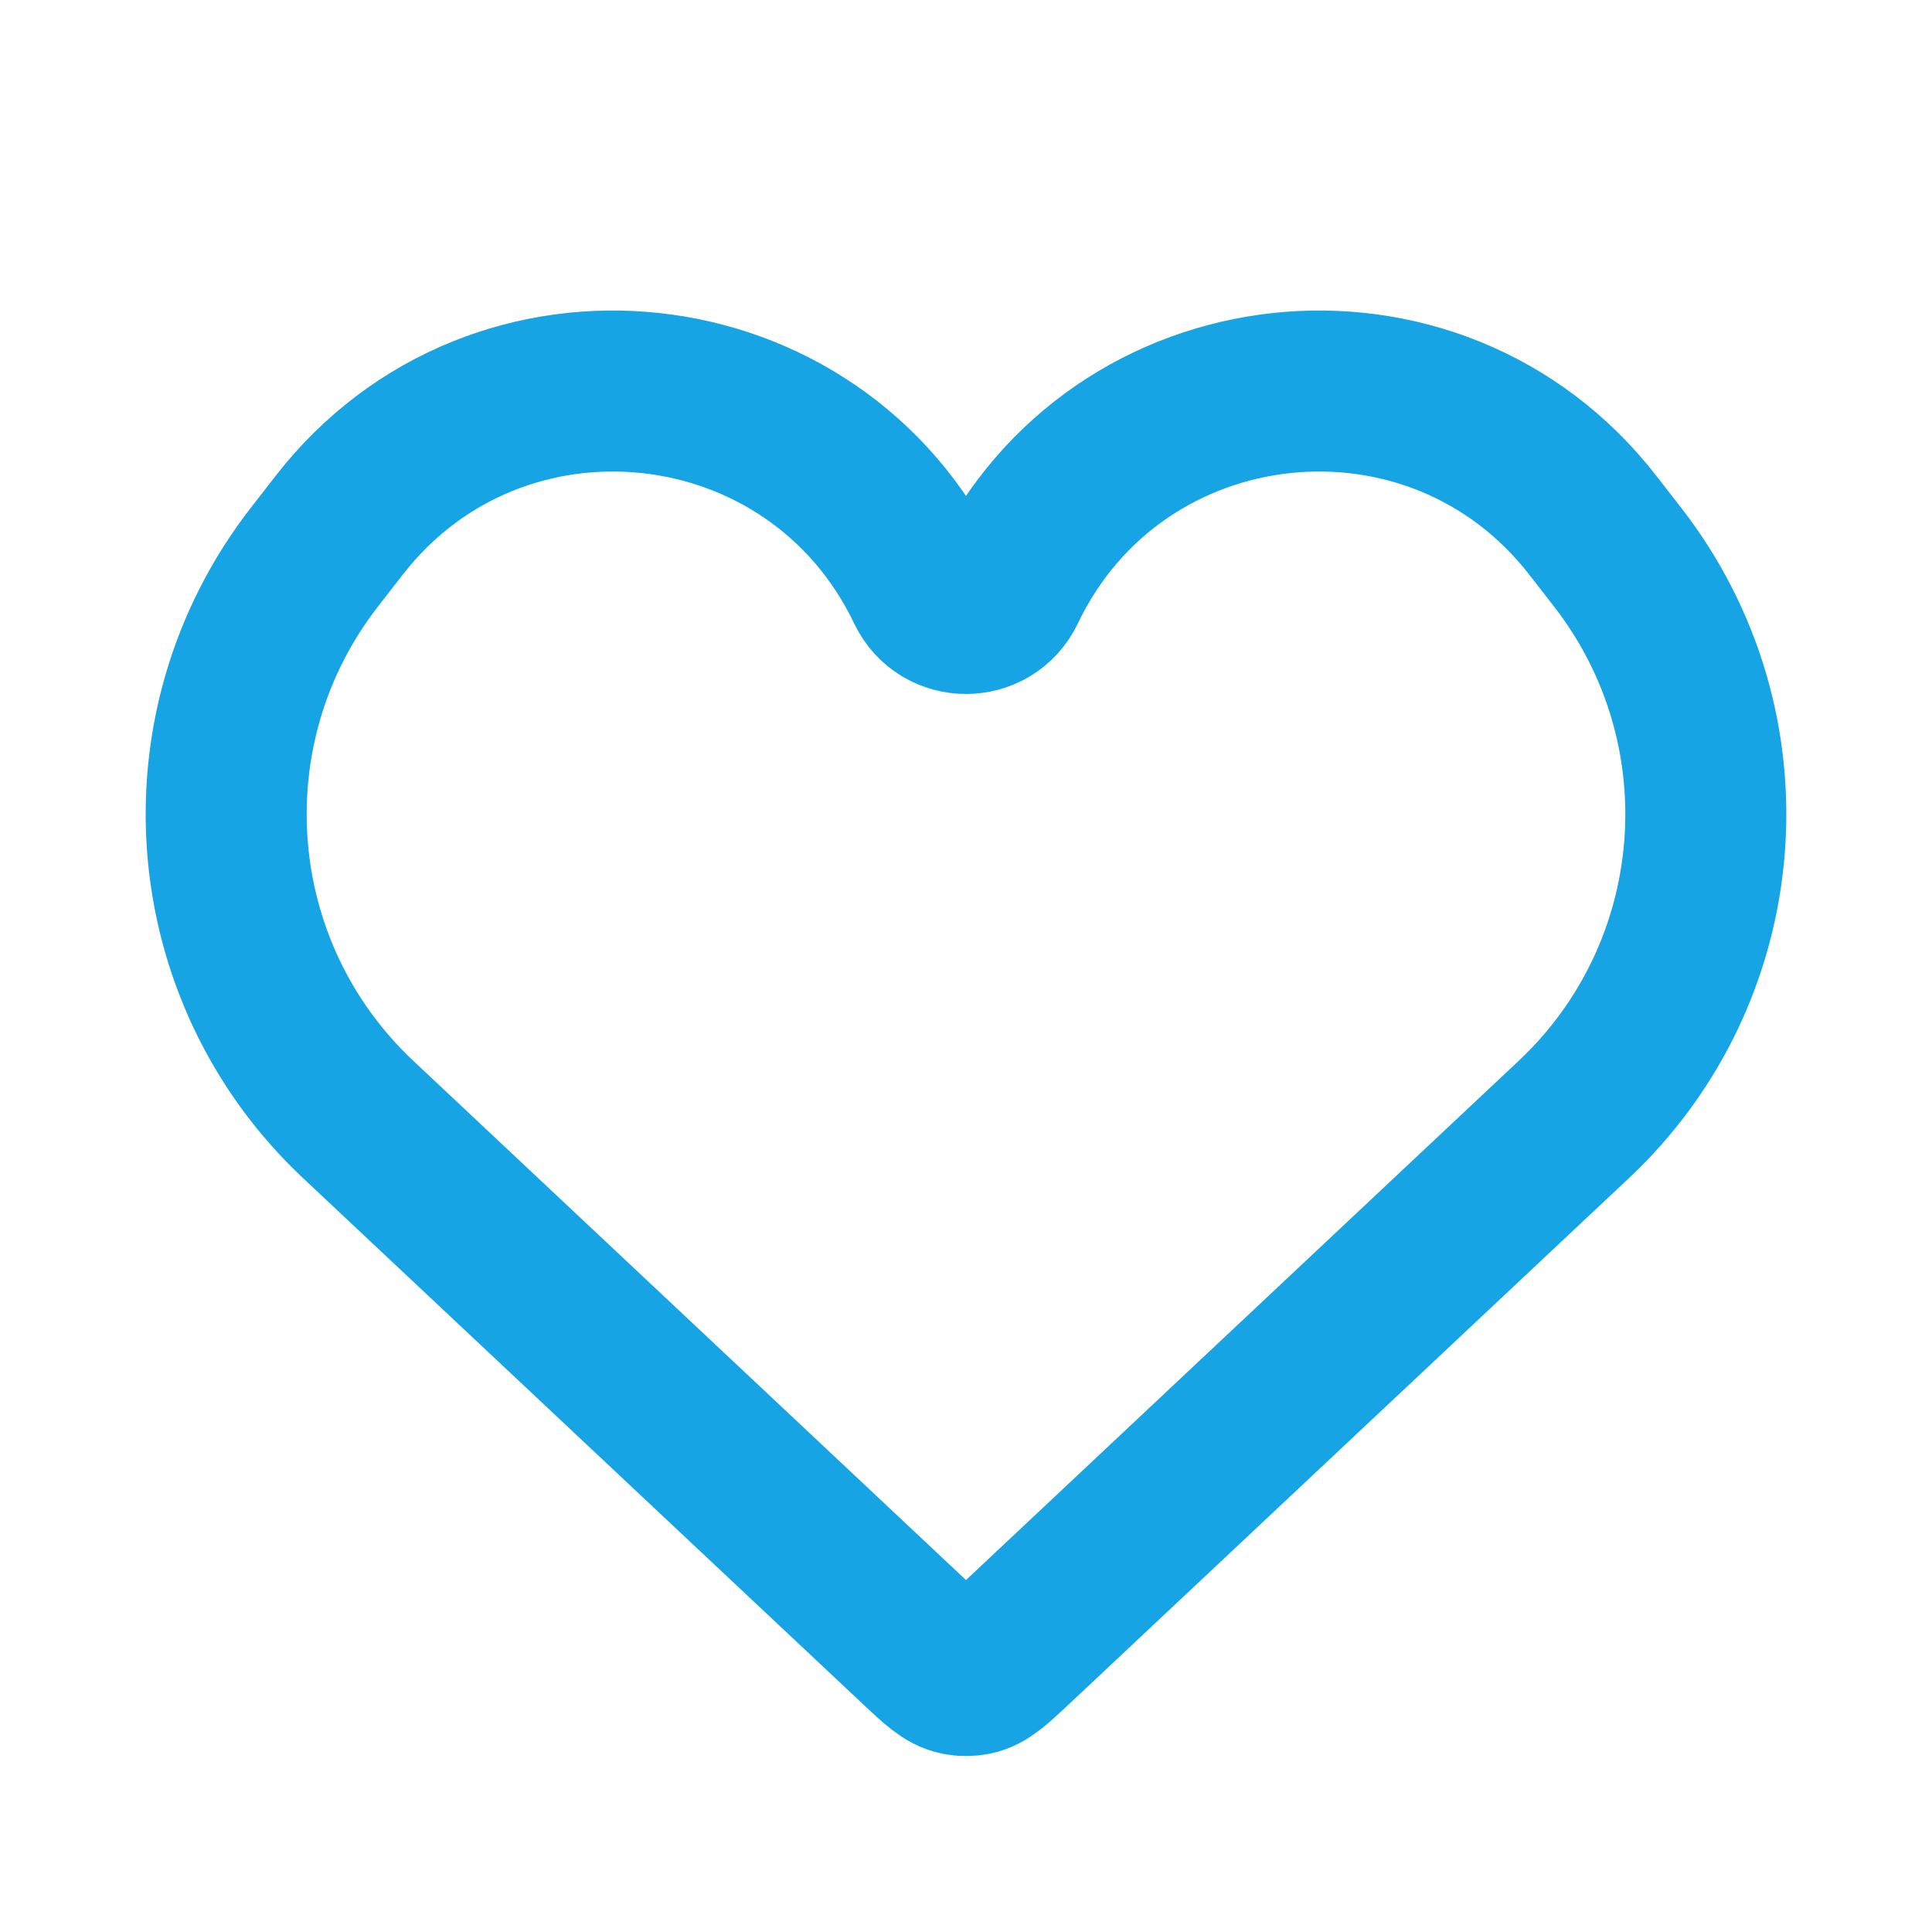
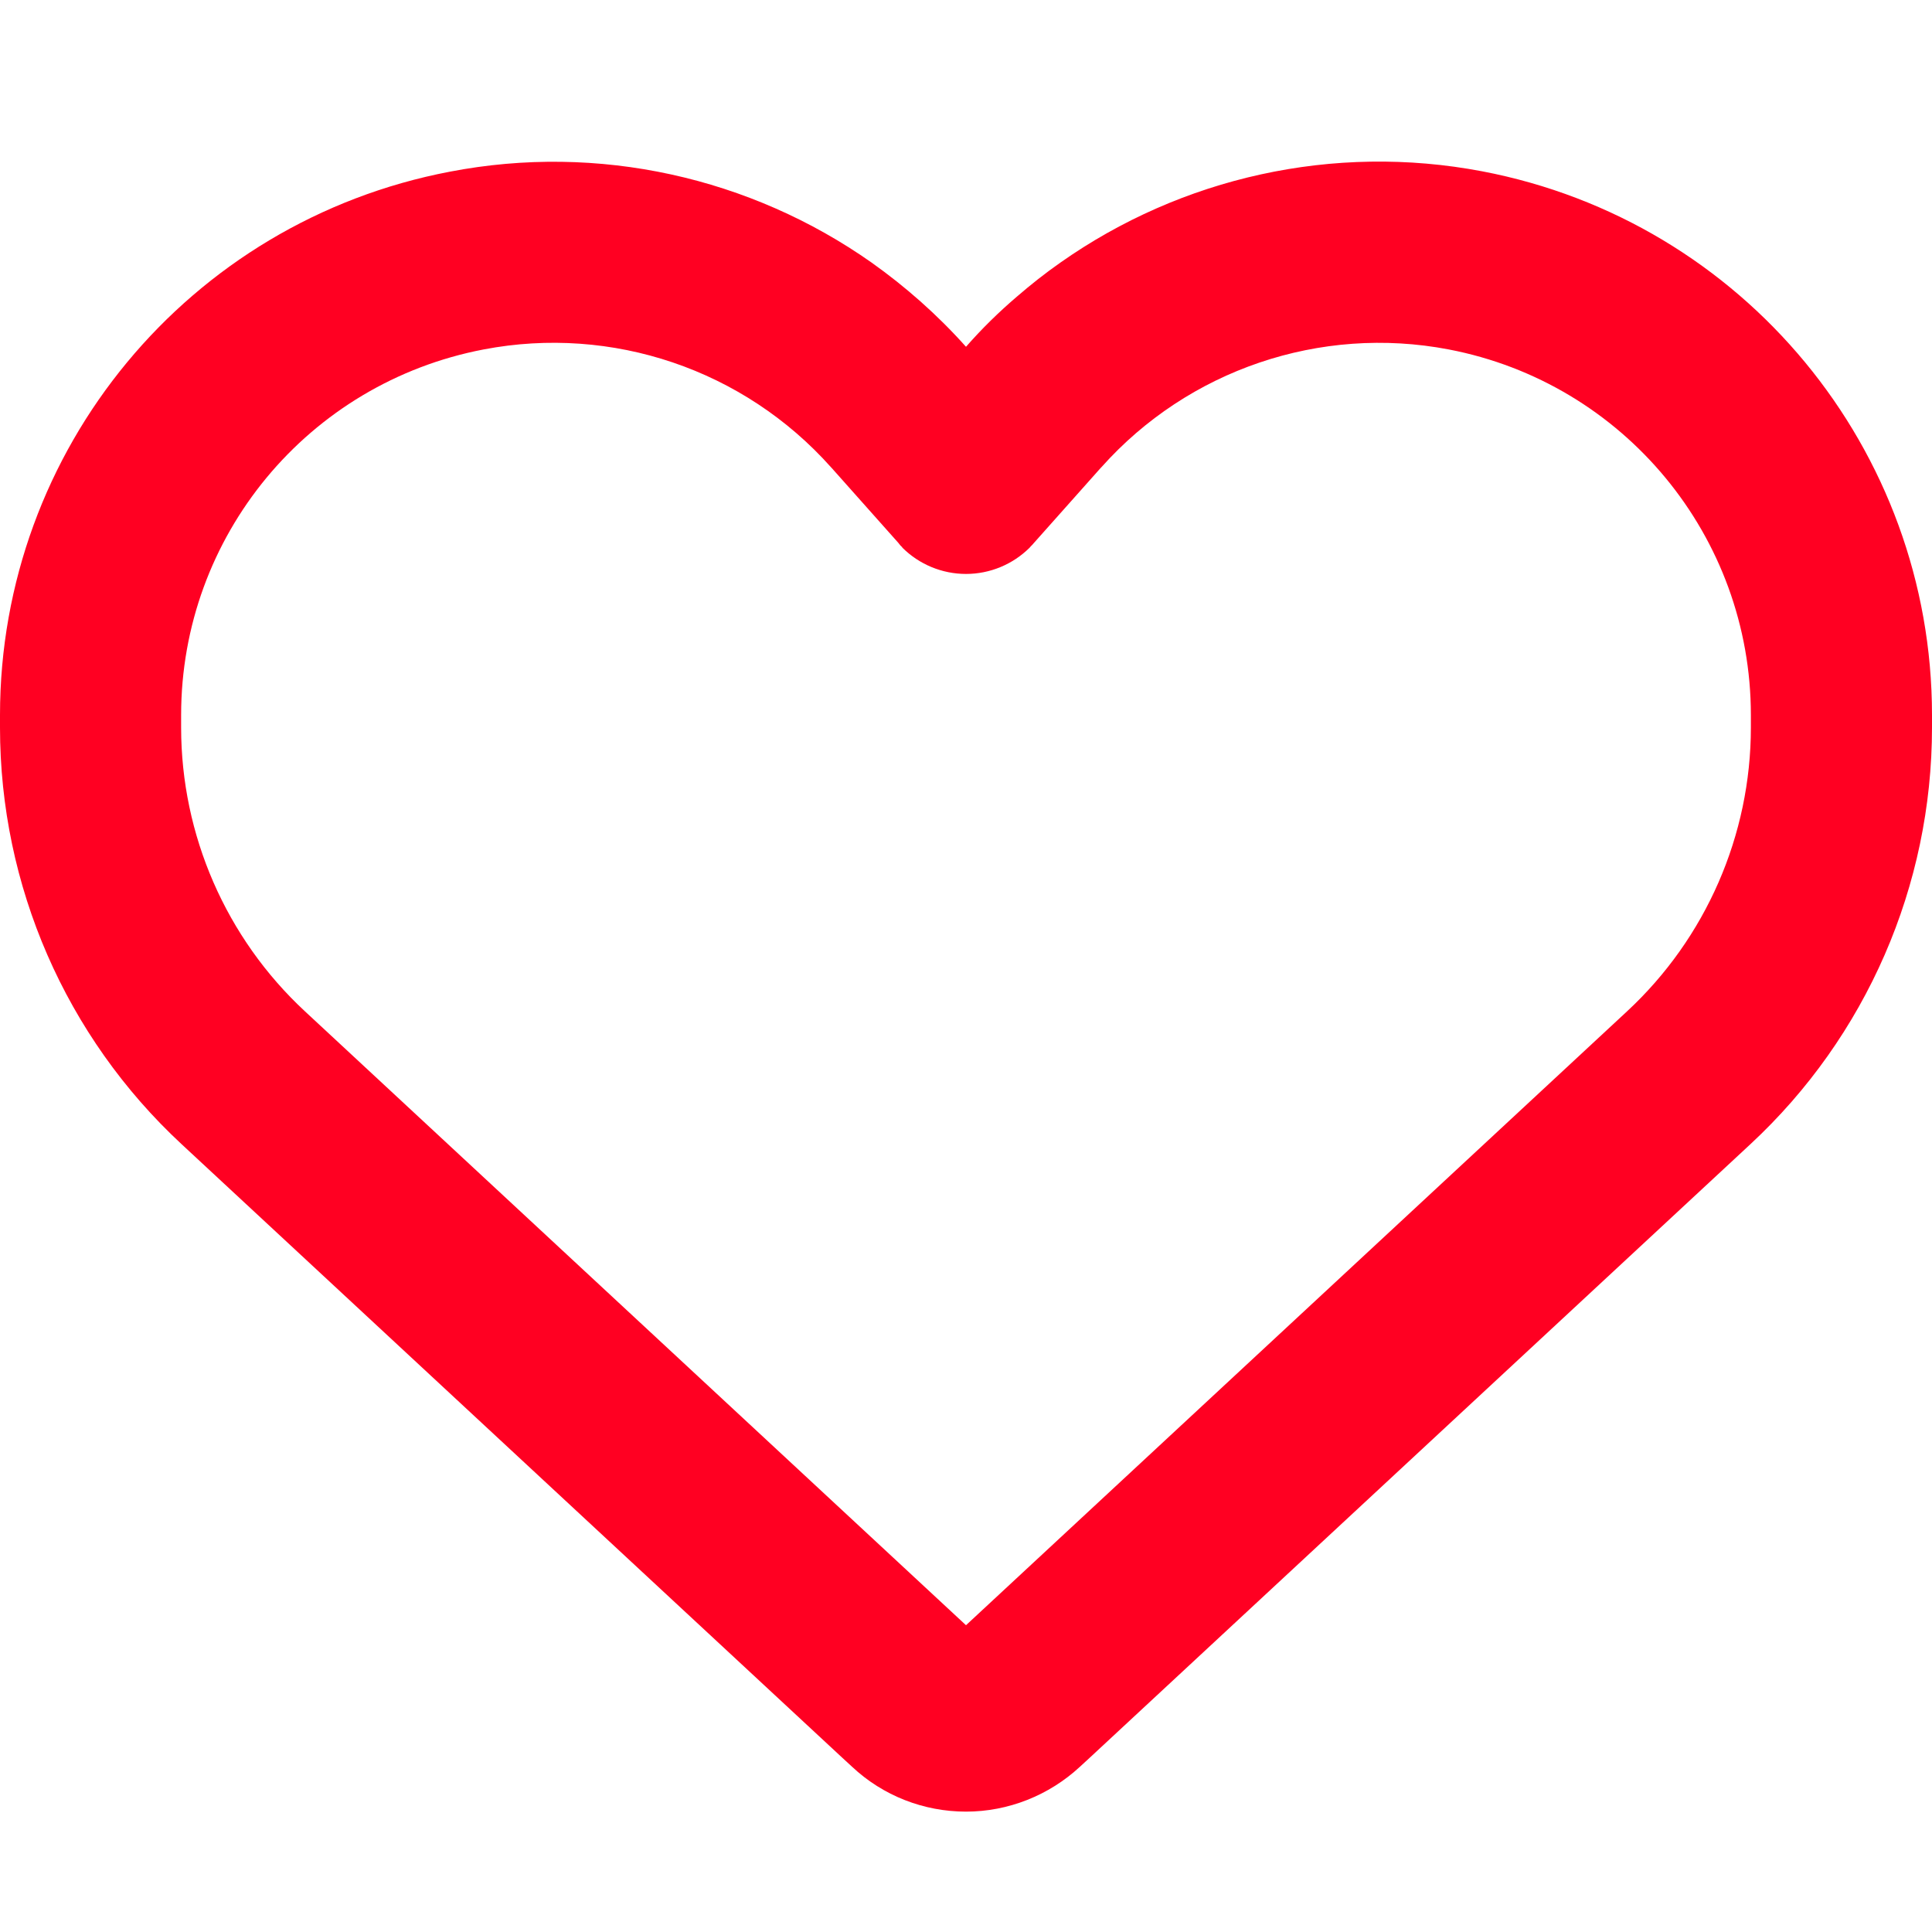
- <svg xmlns="http://www.w3.org/2000/svg" width="800px" height="800px" viewBox="0 0 24 24" fill="none">
-   <path d="M4.451 13.908L11.403 20.439C11.643 20.664 11.762 20.777 11.904 20.805C11.967 20.817 12.033 20.817 12.096 20.805C12.238 20.777 12.357 20.664 12.597 20.439L19.549 13.908C21.506 12.071 21.743 9.047 20.098 6.926L19.788 6.527C17.82 3.991 13.87 4.416 12.487 7.314C12.291 7.723 11.709 7.723 11.513 7.314C10.13 4.416 6.18 3.991 4.212 6.527L3.902 6.926C2.257 9.047 2.494 12.071 4.451 13.908Z" stroke="#17a4e5" stroke-width="2" />
+ <svg xmlns="http://www.w3.org/2000/svg" viewBox="0 0 512 512">
+   <path d="M225.8 468.2l-2.5-2.3L48.1 303.2C17.4 274.7 0 234.7 0 192.8v-3.3c0-70.4 50-130.8 119.2-144C158.6 37.9 198.9 47 231 69.6c9 6.4 17.4 13.8 25 22.3c4.2-4.8 8.7-9.2 13.5-13.3c3.7-3.2 7.5-6.2 11.5-9c0 0 0 0 0 0C313.1 47 353.4 37.9 392.8 45.4C462 58.6 512 119.1 512 189.5v3.3c0 41.9-17.4 81.9-48.1 110.4L288.7 465.9l-2.5 2.3c-8.2 7.6-19 11.9-30.2 11.9s-22-4.2-30.2-11.9zM239.1 145c-.4-.3-.7-.7-1-1.1l-17.8-20c0 0-.1-.1-.1-.1c0 0 0 0 0 0c-23.1-25.9-58-37.7-92-31.2C81.6 101.5 48 142.1 48 189.5v3.3c0 28.5 11.9 55.8 32.8 75.2L256 430.7 431.2 268c20.9-19.4 32.8-46.7 32.8-75.2v-3.3c0-47.3-33.6-88-80.1-96.9c-34-6.5-69 5.4-92 31.2c0 0 0 0-.1 .1s0 0-.1 .1l-17.8 20c-.3 .4-.7 .7-1 1.1c-4.5 4.5-10.6 7-16.9 7s-12.4-2.5-16.9-7z" style="fill: #ff0022" />
</svg>
